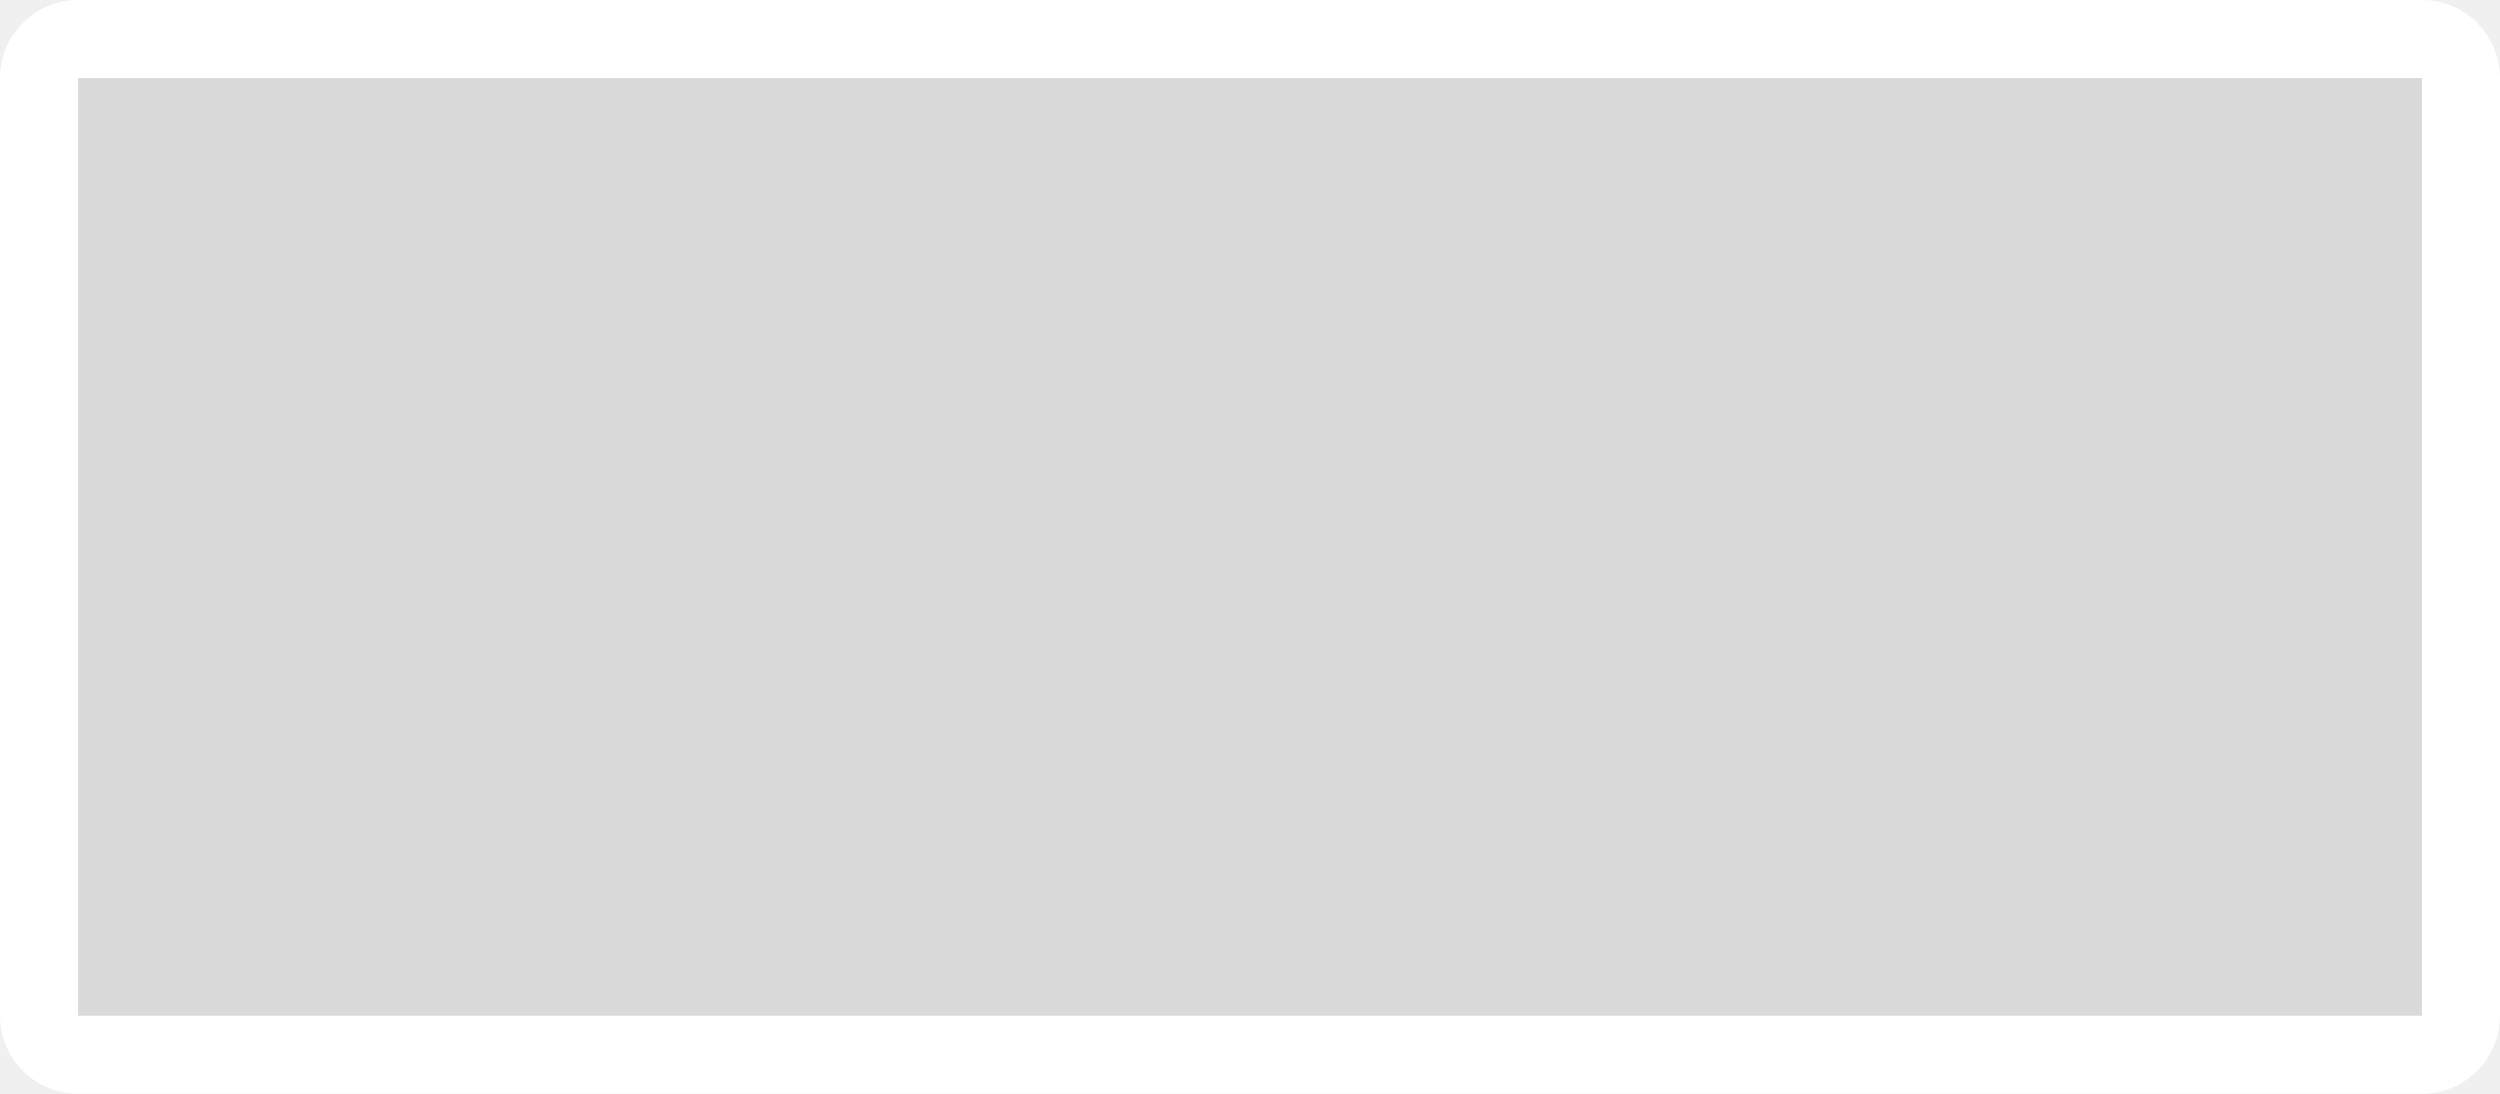
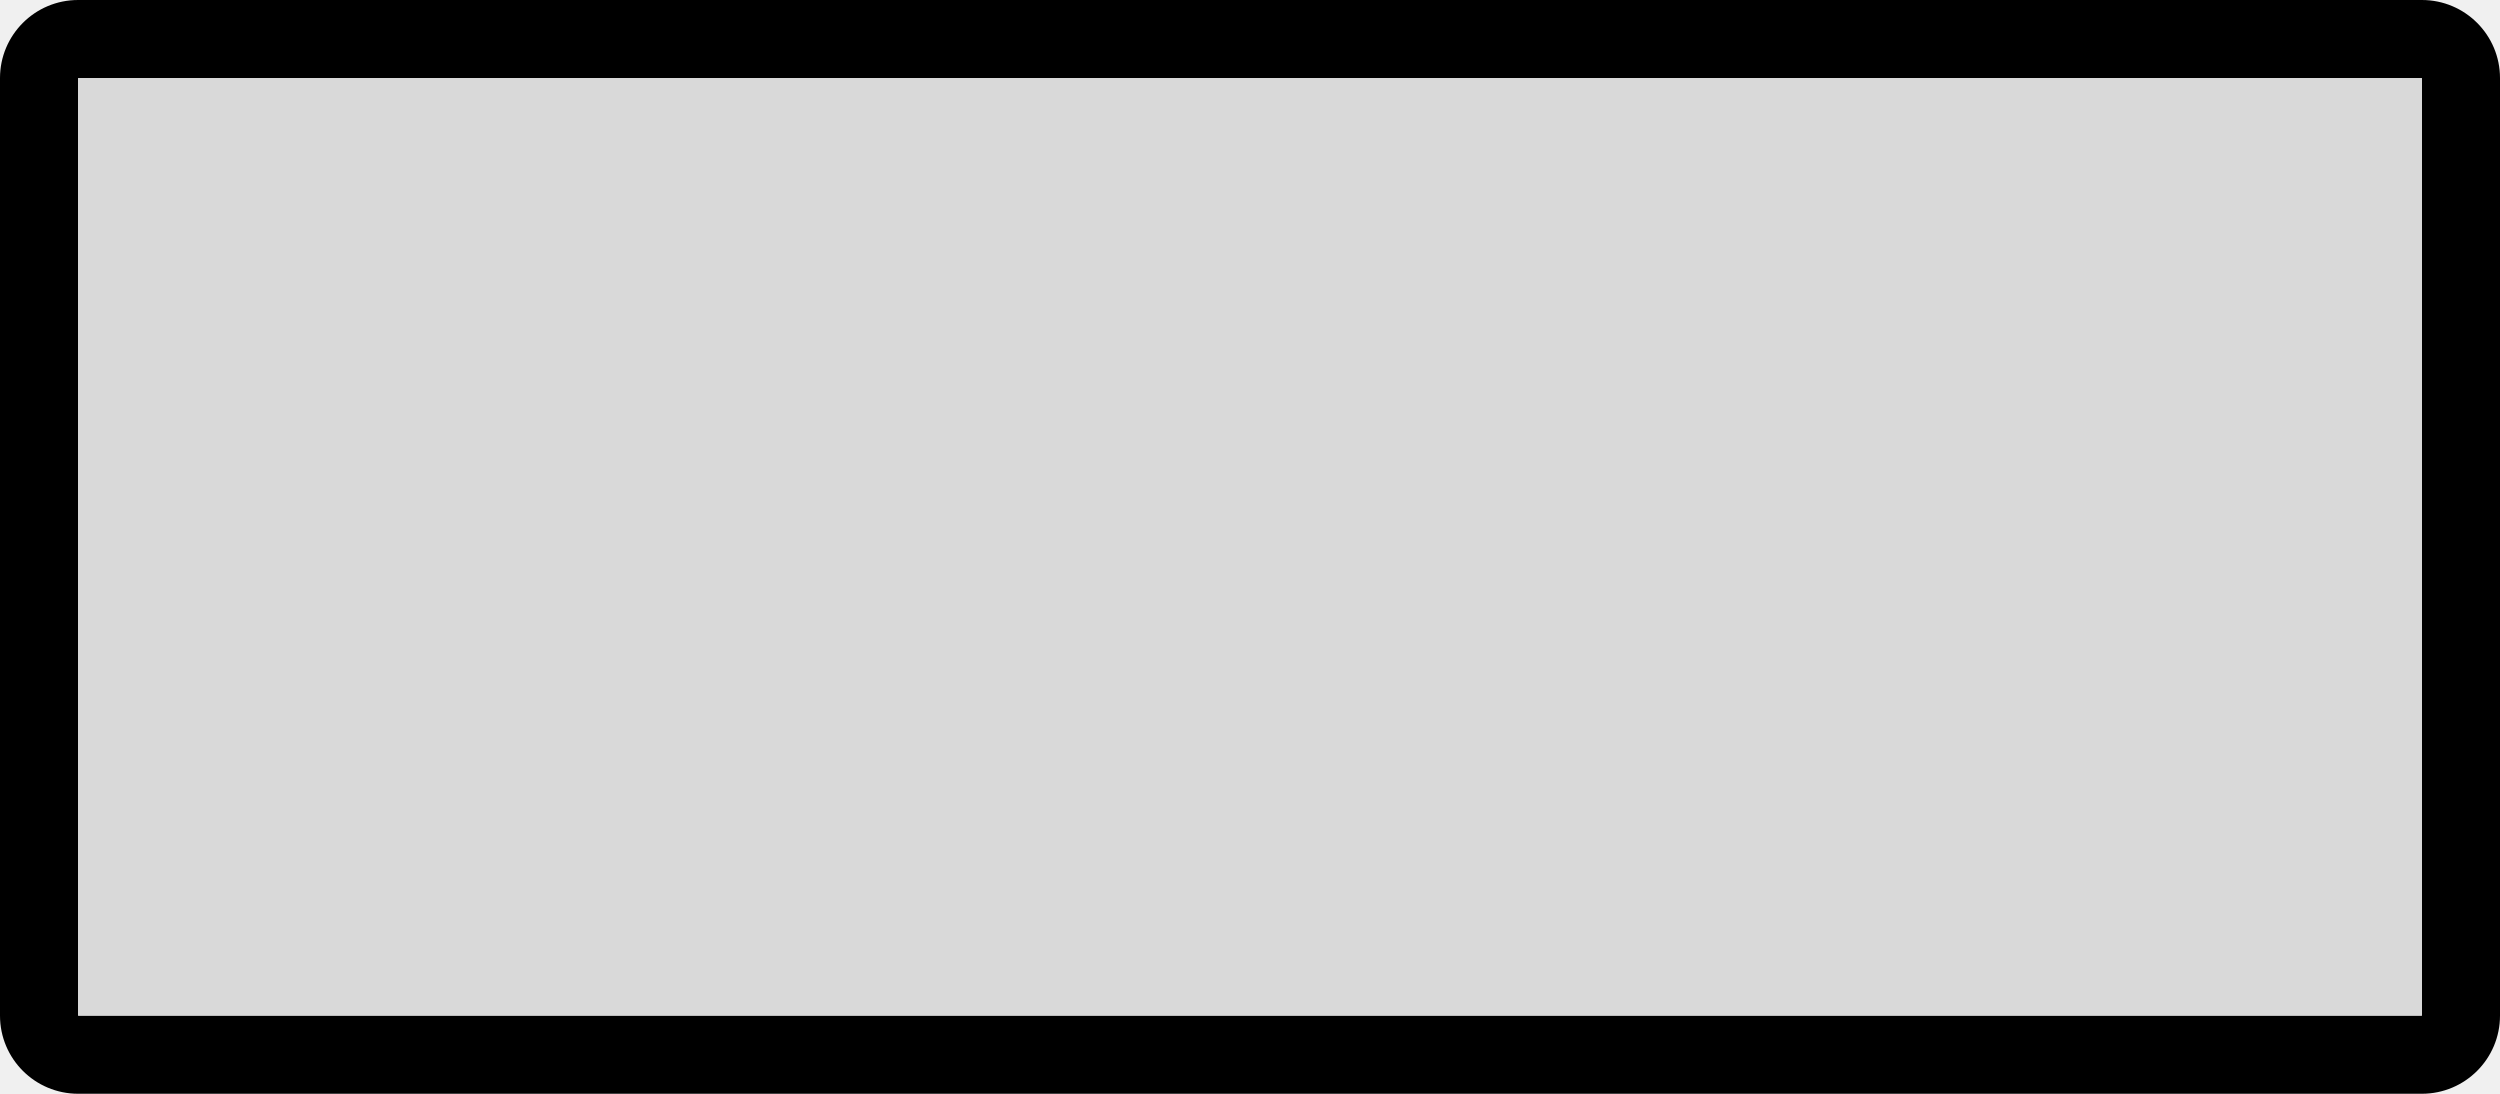
- <svg xmlns="http://www.w3.org/2000/svg" width="64" height="28" viewBox="0 0 64 28" fill="none">
-   <path fill-rule="evenodd" clip-rule="evenodd" d="M62 0C63.105 0 64 0.895 64 2V26C64 27.105 63.105 28 62 28H2C0.895 28 0 27.105 0 26V2C0 0.895 0.895 0 2 0H62ZM2 26H62V2H2V26Z" fill="white" />
+ <svg xmlns="http://www.w3.org/2000/svg" width="64" height="28" viewBox="0 0 64 28">
+   <path fill-rule="evenodd" clip-rule="evenodd" d="M62 0C63.105 0 64 0.895 64 2V26C64 27.105 63.105 28 62 28H2C0.895 28 0 27.105 0 26V2C0 0.895 0.895 0 2 0H62ZM2 26H62V2H2V26Z" />
  <rect x="2" y="2" width="60" height="24" fill="#D9D9D9" />
</svg>
